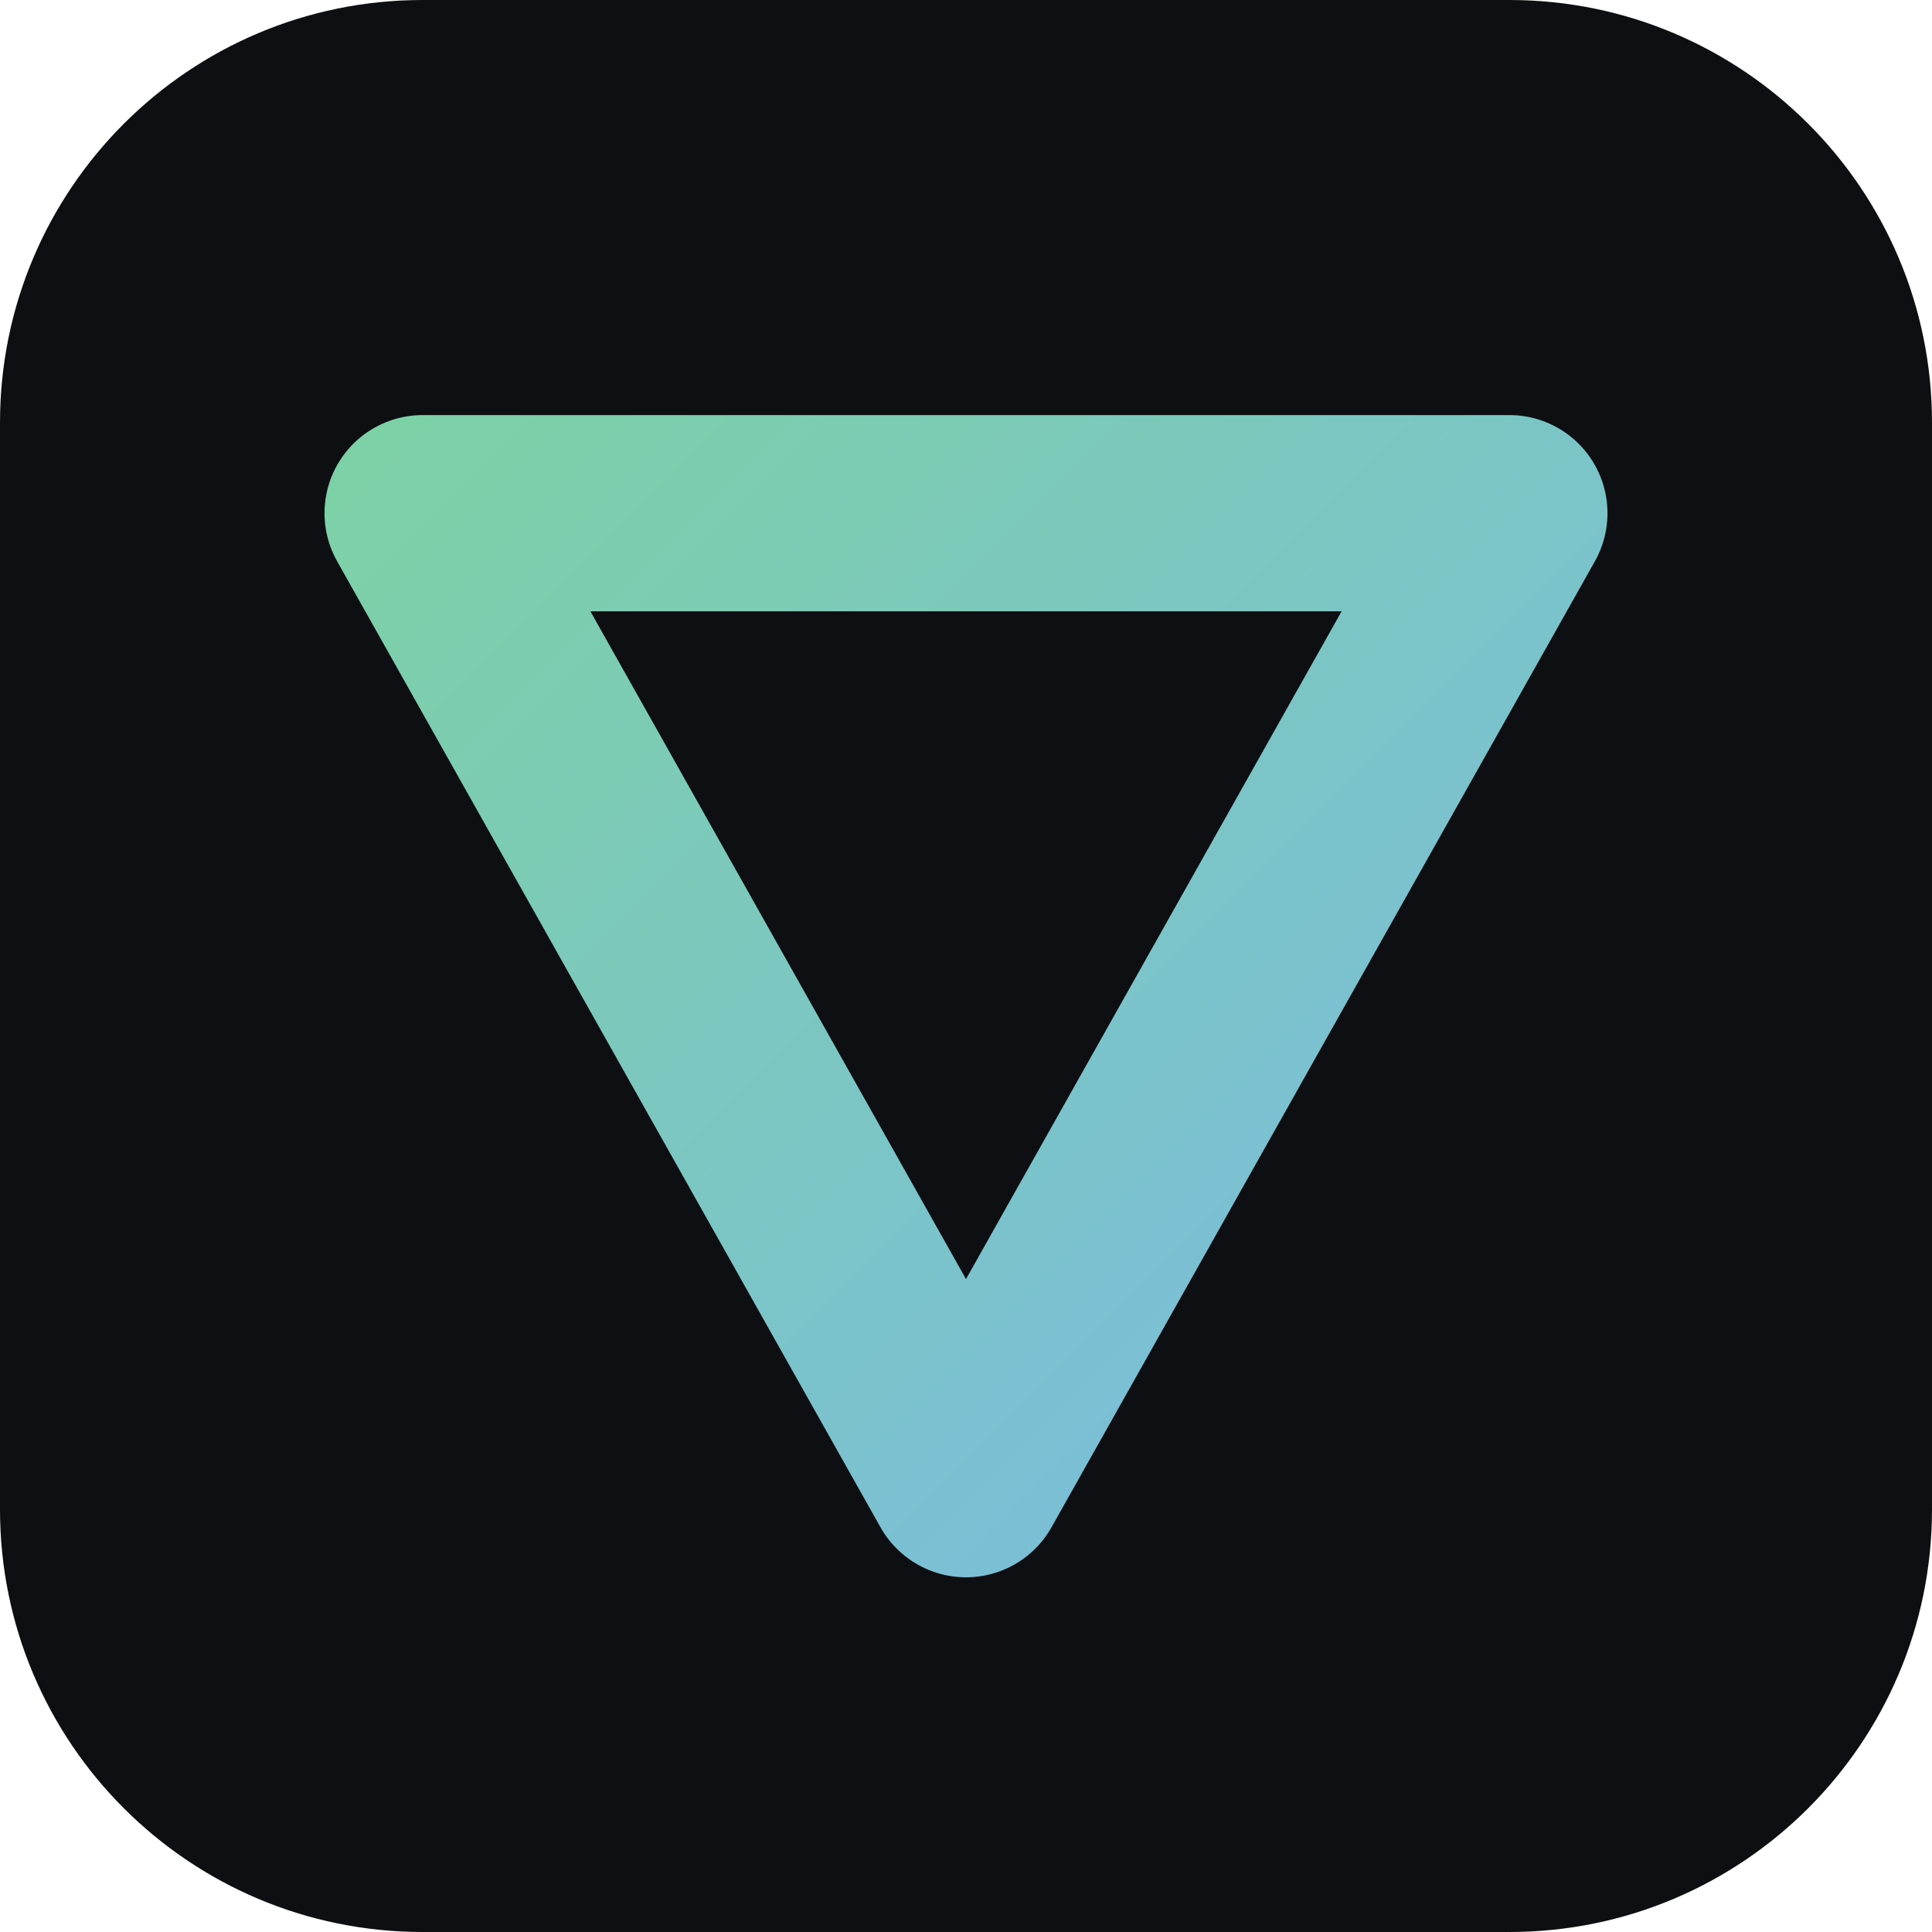
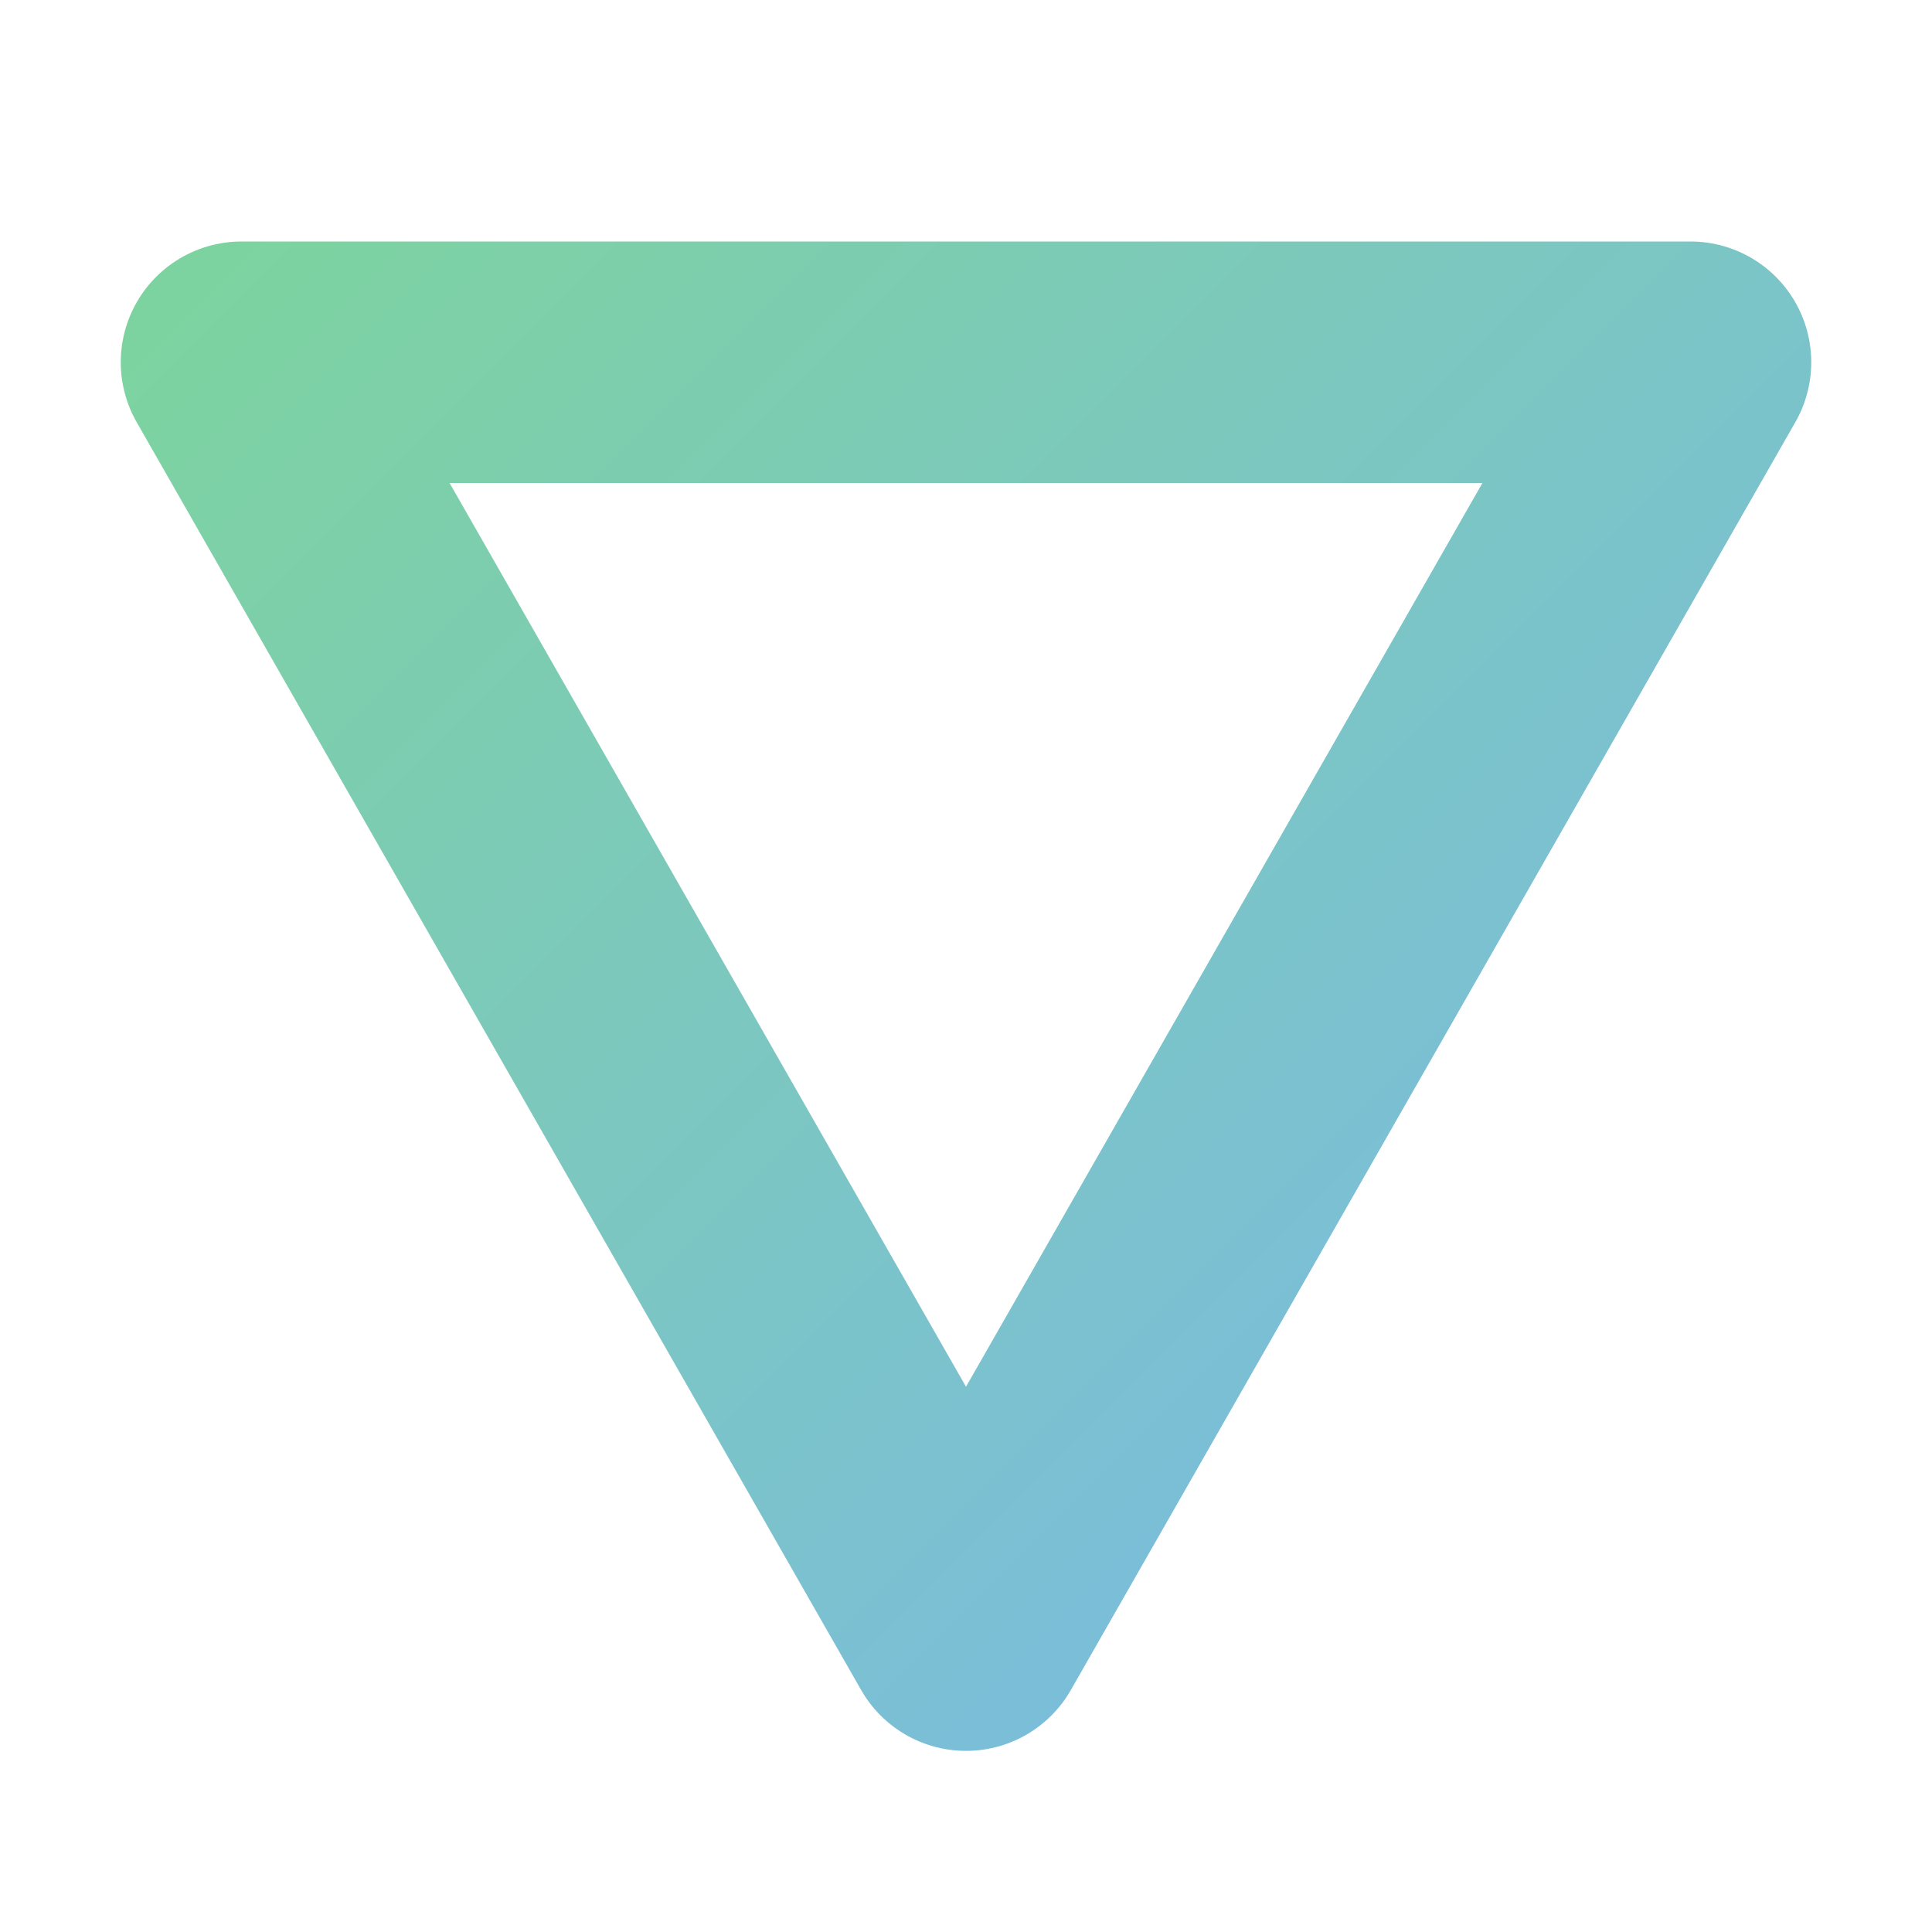
<svg xmlns="http://www.w3.org/2000/svg" viewBox="0 0 64 64">
+   <style>.a{stop-color:#7DD3A0}.b{stop-color:#7AB8E8}@media (prefers-color-scheme:light){.a{stop-color:#2E8A5A}.b{stop-color:#2F6FA8}}</style>
  <defs>
-     <linearGradient id="g" gradientUnits="userSpaceOnUse" x1="10" y1="10" x2="54" y2="54">
-       <stop offset="0" stop-color="#7DD3A0" />
-       <stop offset="1" stop-color="#7AB8E8" />
+     <linearGradient id="g" gradientUnits="userSpaceOnUse" x1="8" y1="8" x2="56" y2="56">
+       <stop offset="0" class="a" />
+       <stop offset="1" class="b" />
    </linearGradient>
  </defs>
-   <rect width="64" height="64" rx="14" fill="#0E0F12" />
-   <path d="M14 17 H50 L32 49 Z" fill="none" stroke="url(#g)" stroke-width="6.5" stroke-linecap="round" stroke-linejoin="round" />
+   <path d="M8 12 H56 L32 54 Z" fill="none" stroke="url(#g)" stroke-width="8" stroke-linecap="round" stroke-linejoin="round" />
</svg>
